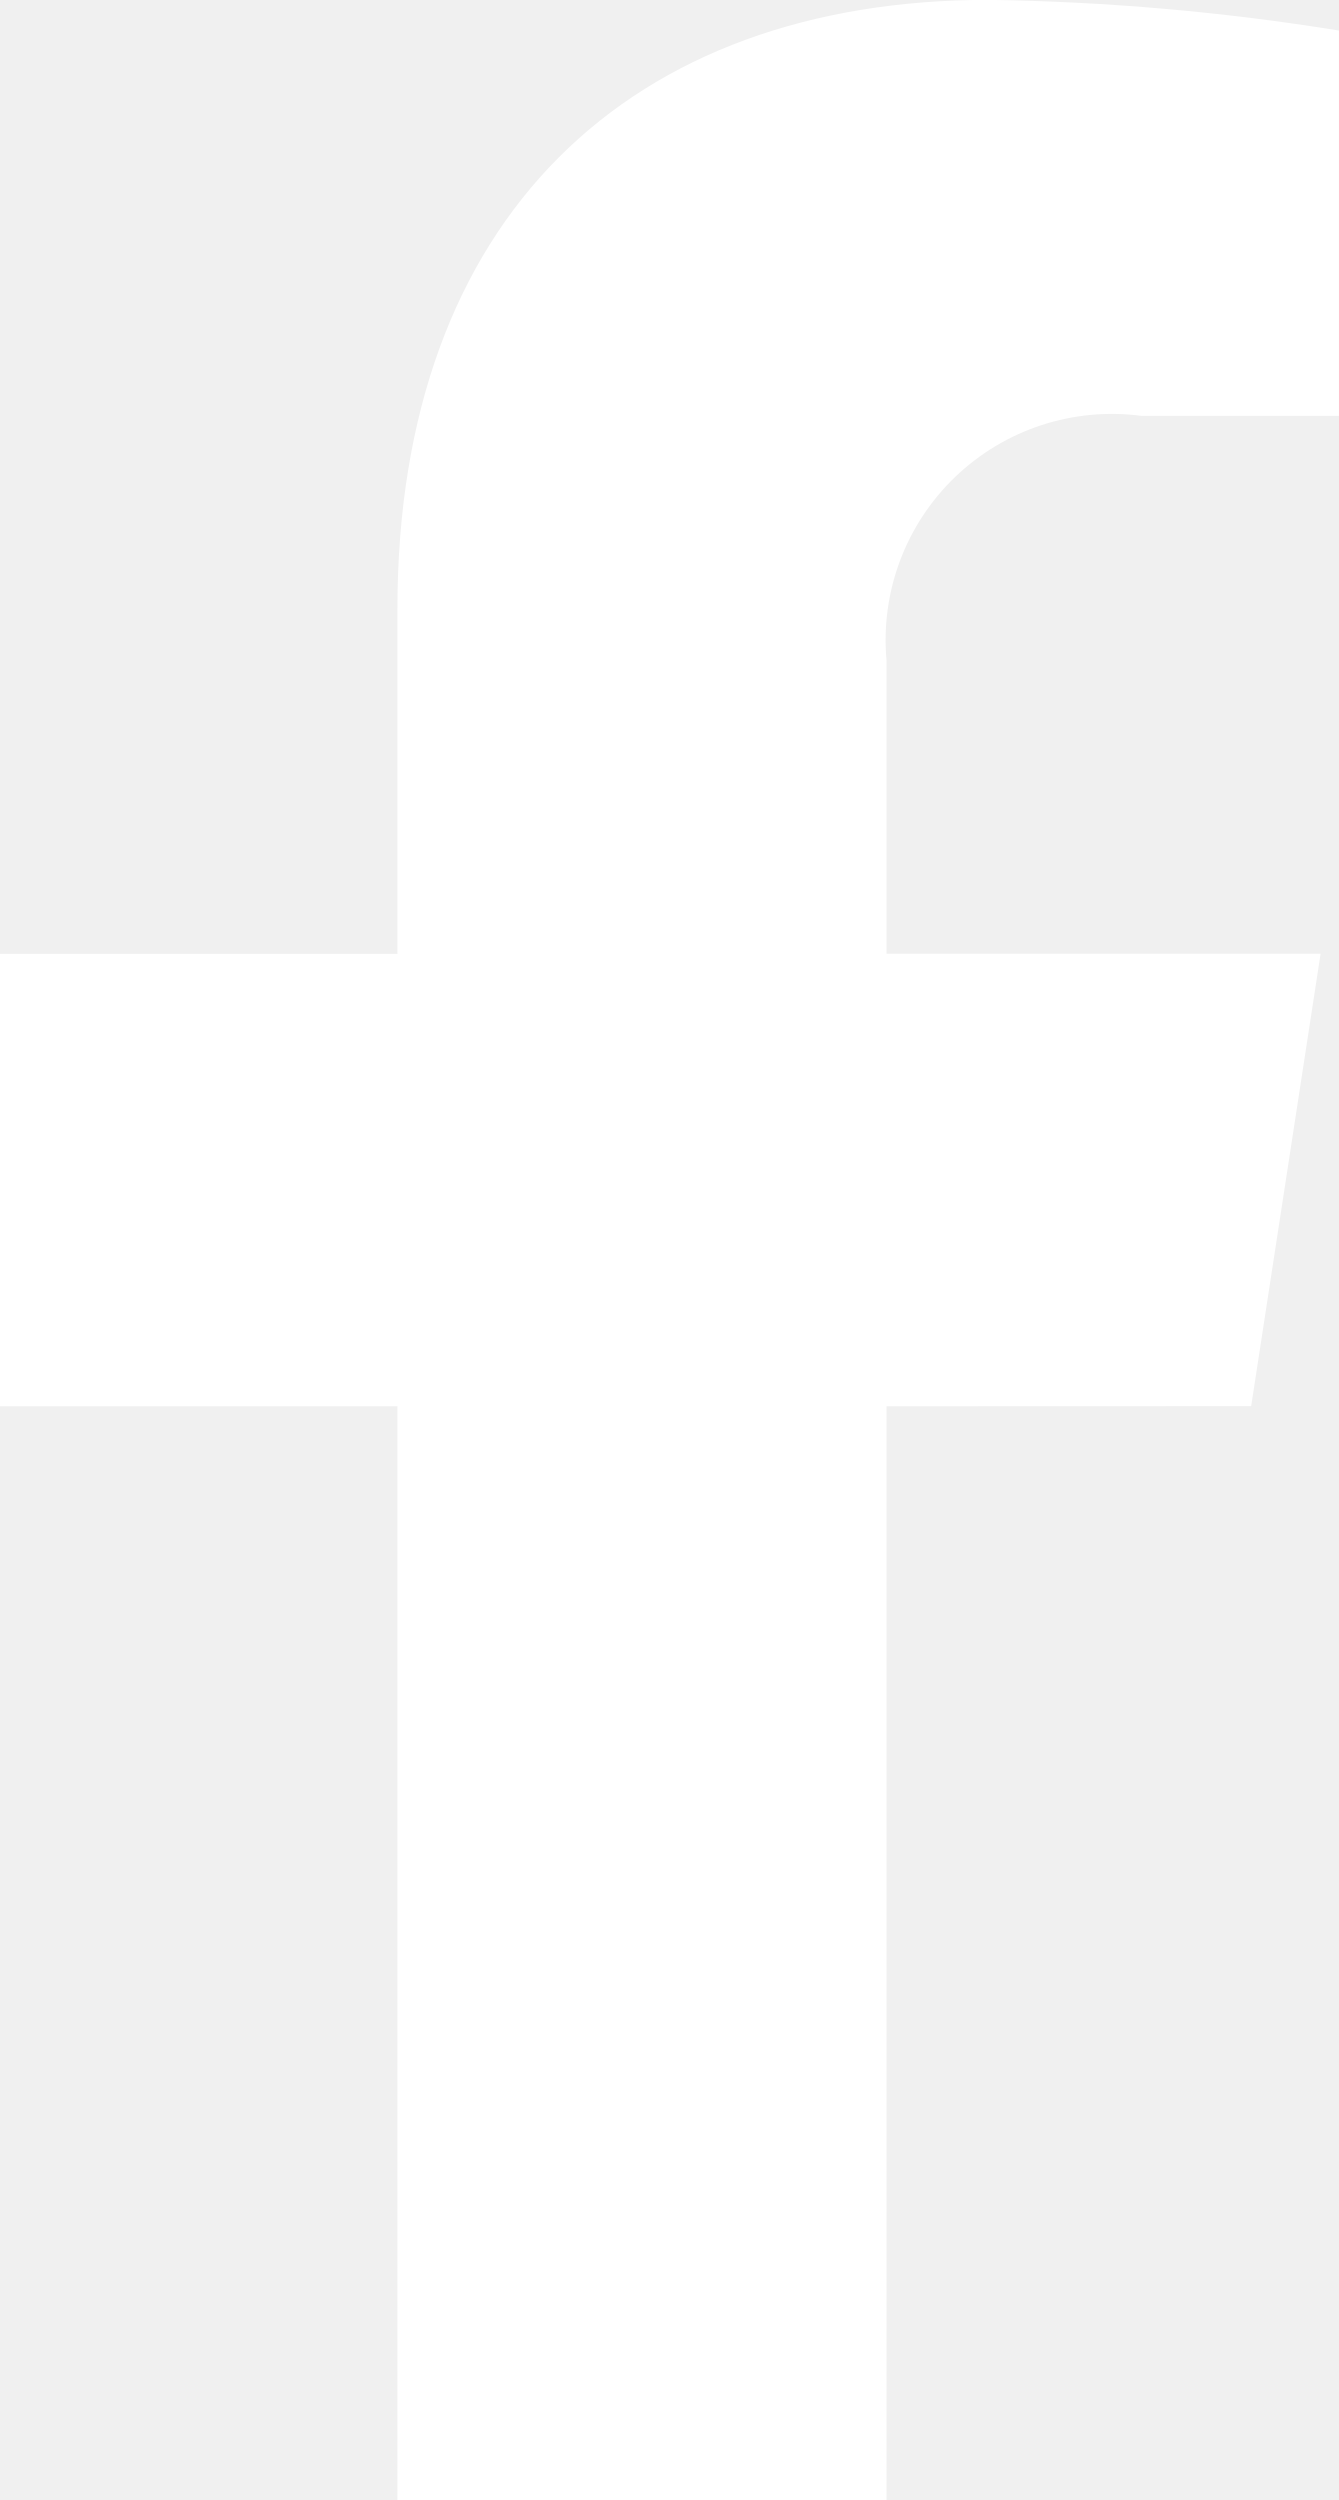
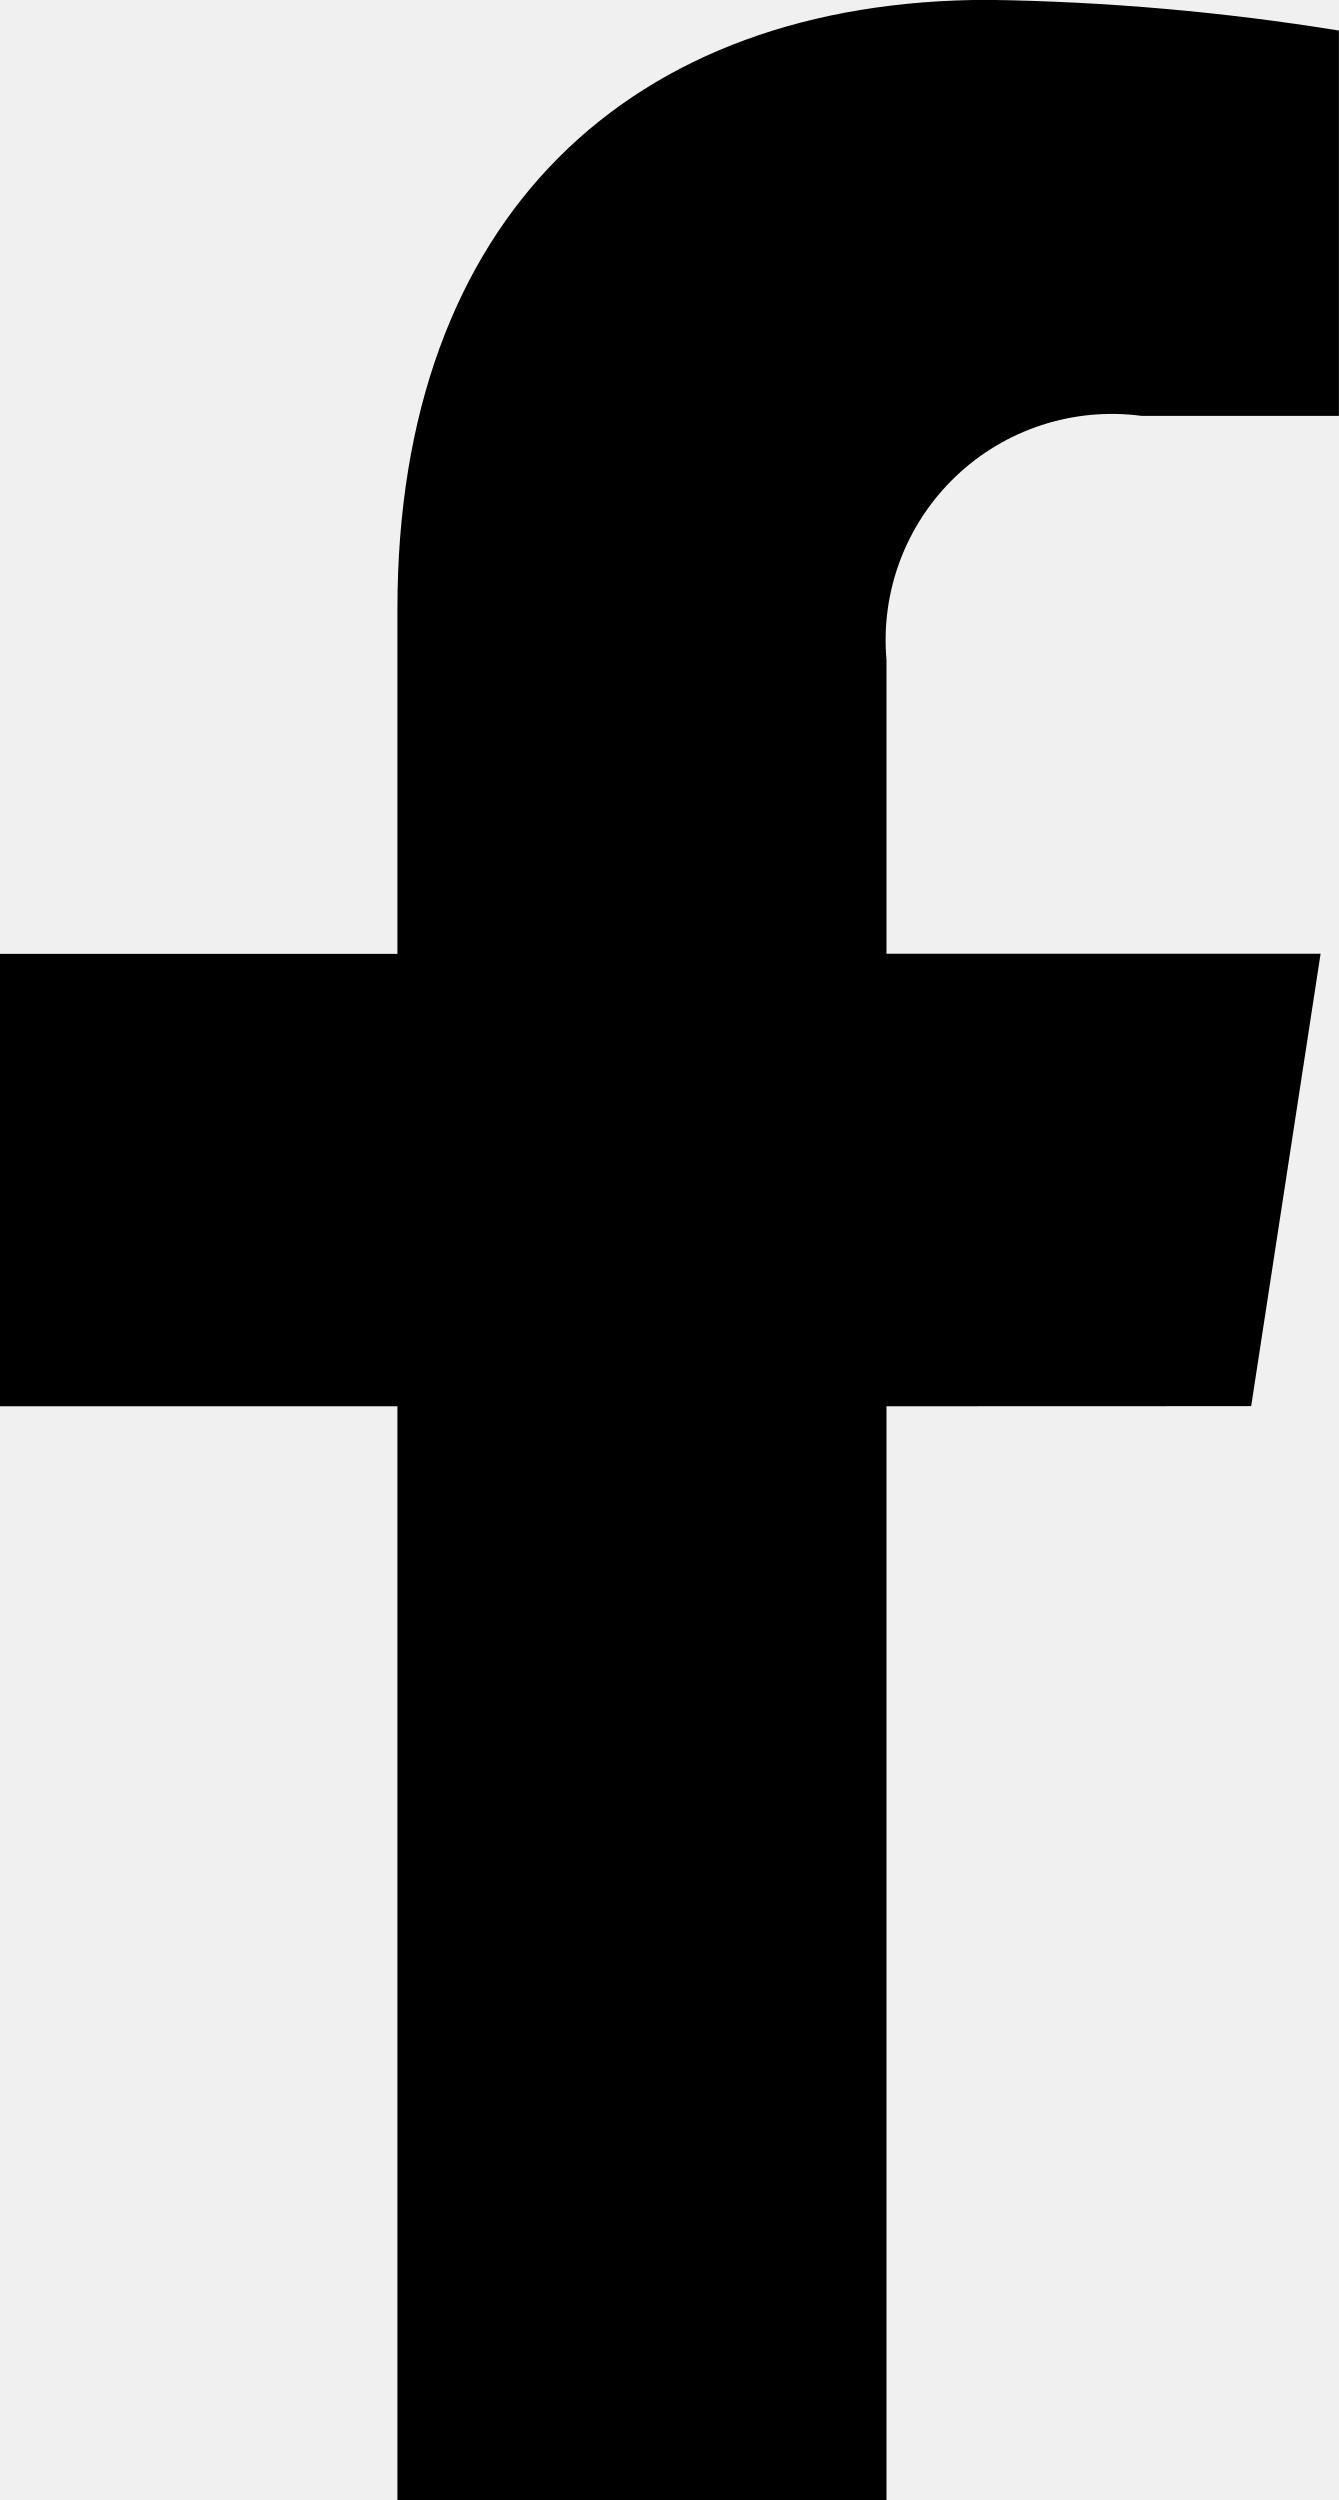
<svg xmlns="http://www.w3.org/2000/svg" width="10.299" height="19.23" viewBox="0 0 10.299 19.23">
-   <path id="Icon_corebrands-facebook-f" data-name="Icon corebrands-facebook-f" d="M17.984,10.817l.534-3.48H15.179V5.079A1.74,1.74,0,0,1,17.141,3.2h1.518V.236A18.518,18.518,0,0,0,15.964,0c-2.75,0-4.547,1.667-4.547,4.684V7.338H8.36v3.48h3.057v8.413h3.762V10.818Z" transform="translate(-8.36 -0.001)" fill="#fff" />
+   <path id="Icon_corebrands-facebook-f" data-name="Icon corebrands-facebook-f" d="M17.984,10.817l.534-3.48H15.179V5.079A1.74,1.74,0,0,1,17.141,3.2h1.518V.236A18.518,18.518,0,0,0,15.964,0c-2.75,0-4.547,1.667-4.547,4.684V7.338H8.36v3.48h3.057v8.413h3.762V10.818Z" transform="translate(-8.36 -0.001)" fill="#000" />
</svg>
